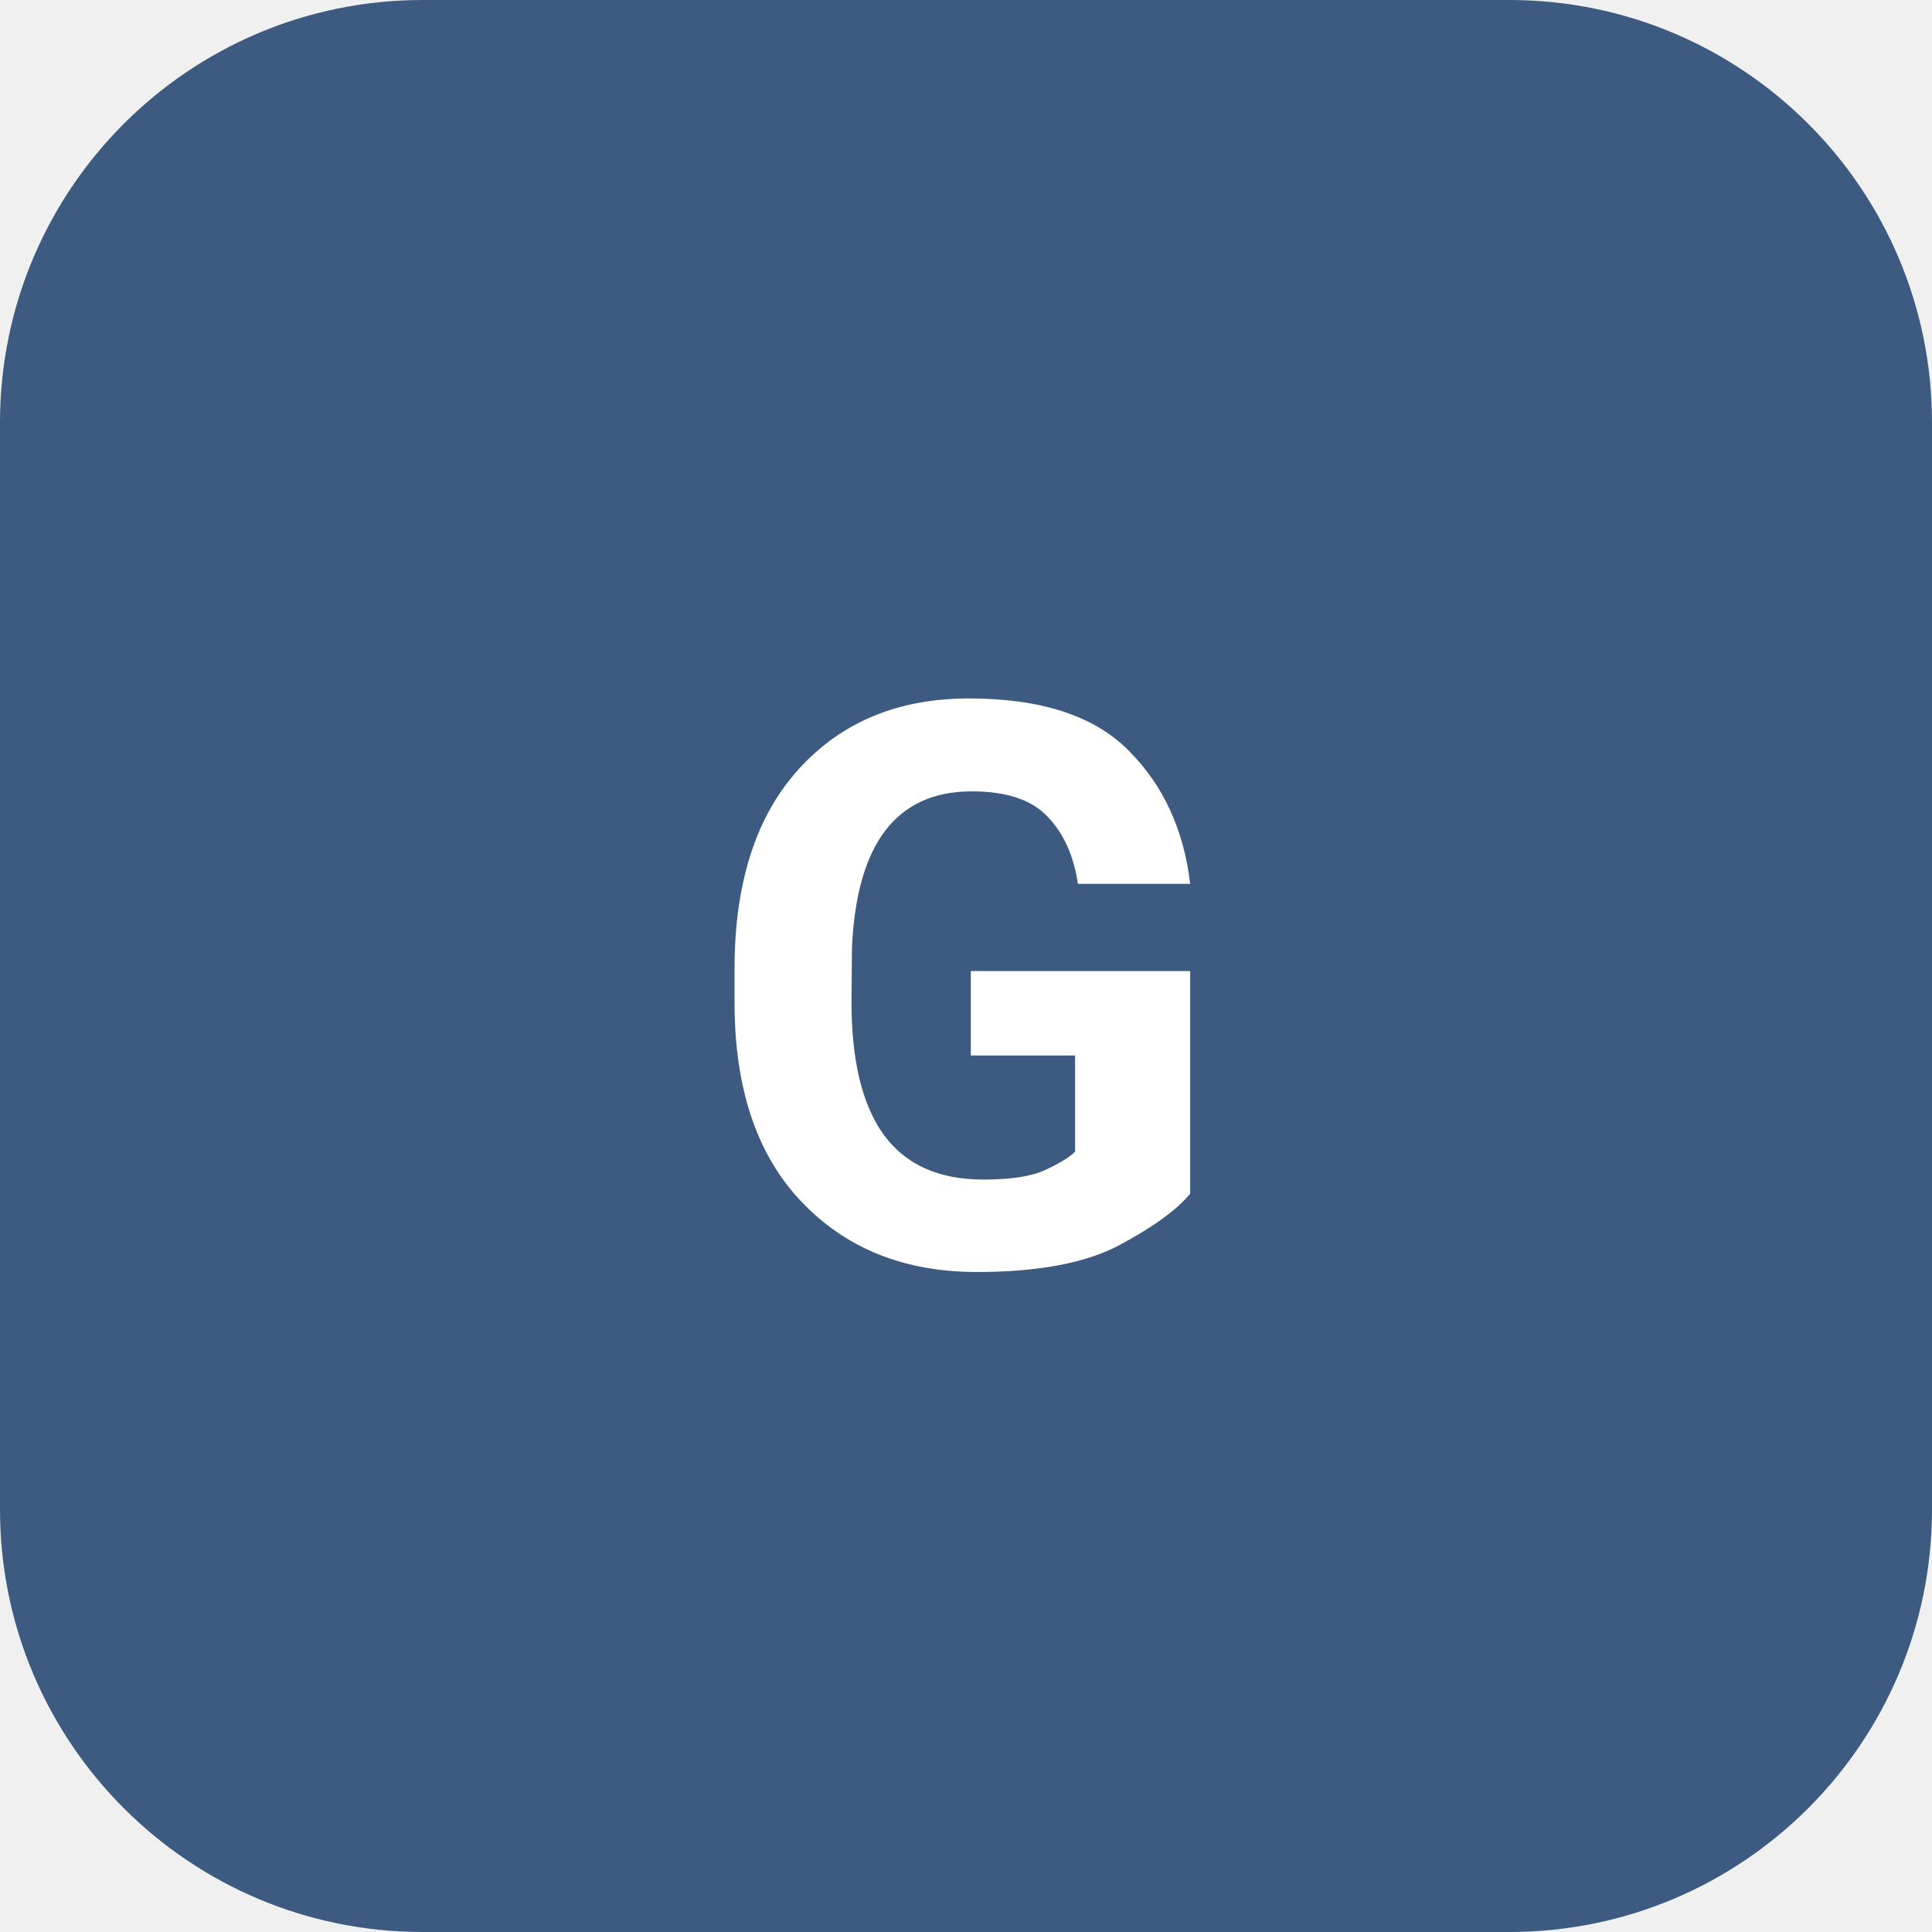
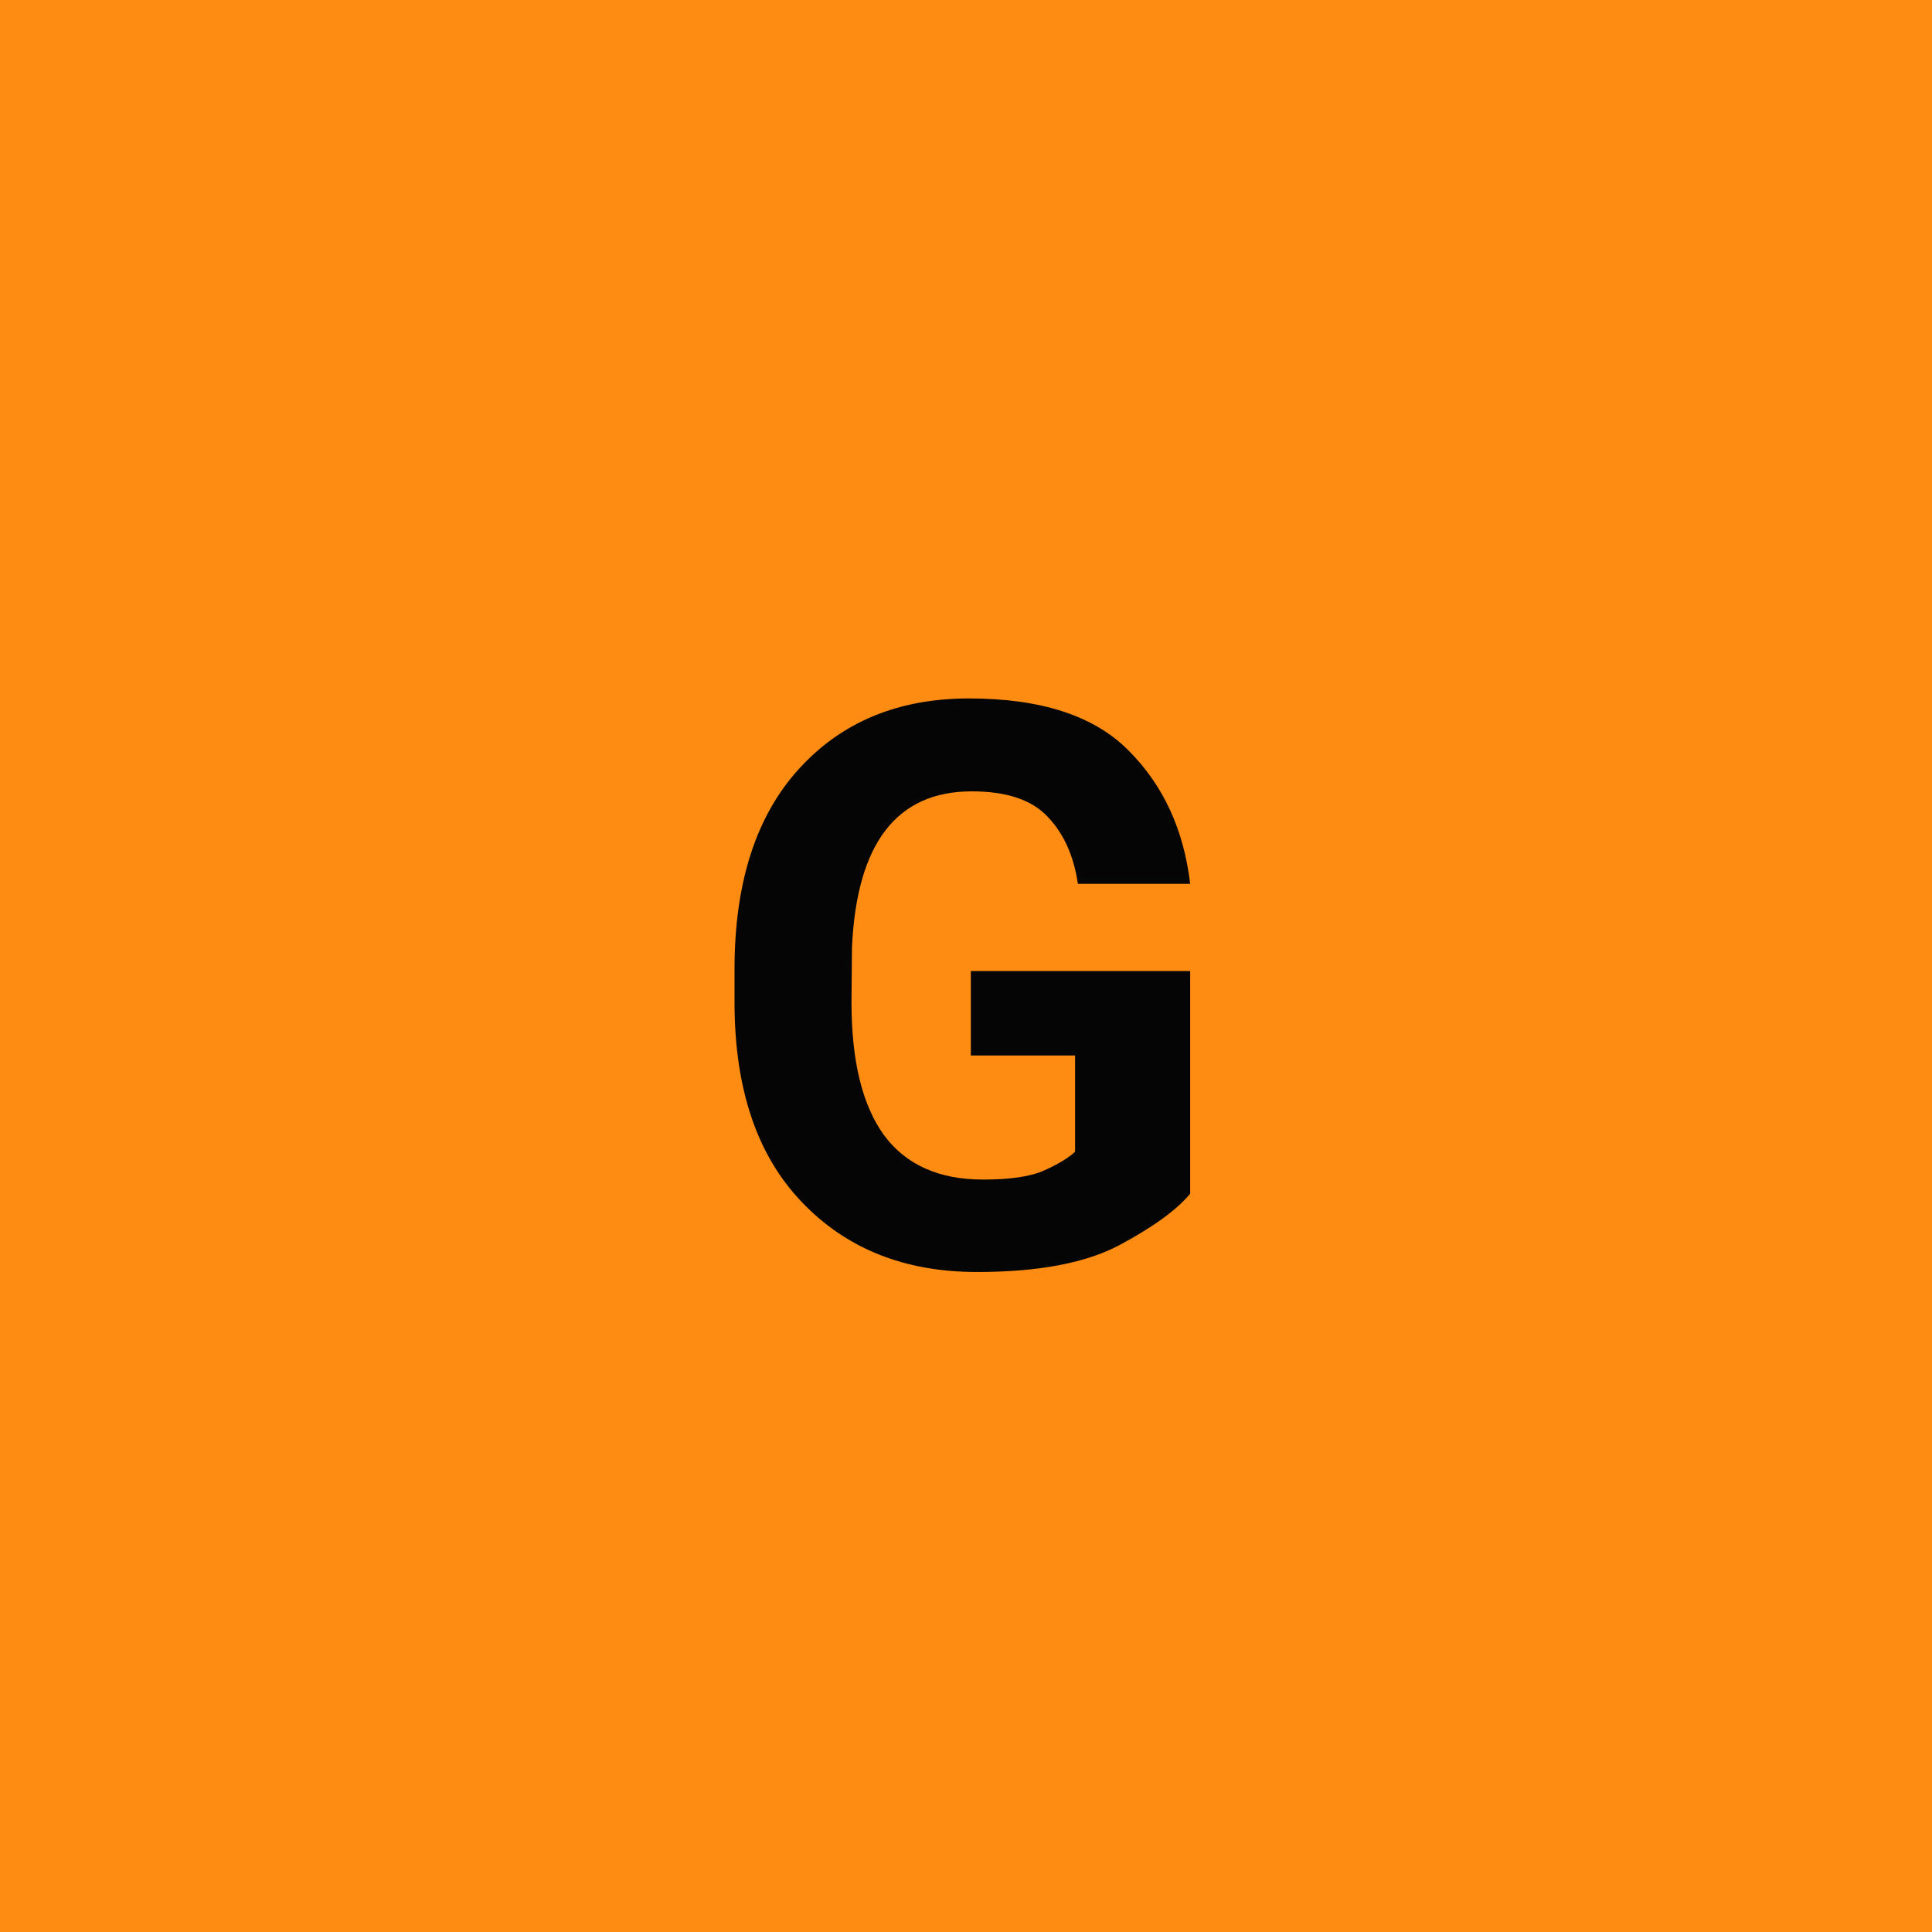
<svg xmlns="http://www.w3.org/2000/svg" viewBox="0 0 64 64" width="64" height="64" role="img" aria-label="A logo placeholder">
-   <rect width="64" height="64" rx="14" fill="#3d5a80" />
-   <text x="32" y="33" text-anchor="middle" dominant-baseline="central" font-family="system-ui, -apple-system, Segoe UI, Roboto, sans-serif" font-size="26" font-weight="600" fill="#ffffff">G</text>
+   <rect width="64" height="64" fill="#ff8c12" />
+   <text x="32" y="33" text-anchor="middle" dominant-baseline="central" font-family="system-ui, -apple-system, Segoe UI, Roboto, sans-serif" font-size="26" font-weight="600" fill="#050505">G</text>
</svg>
